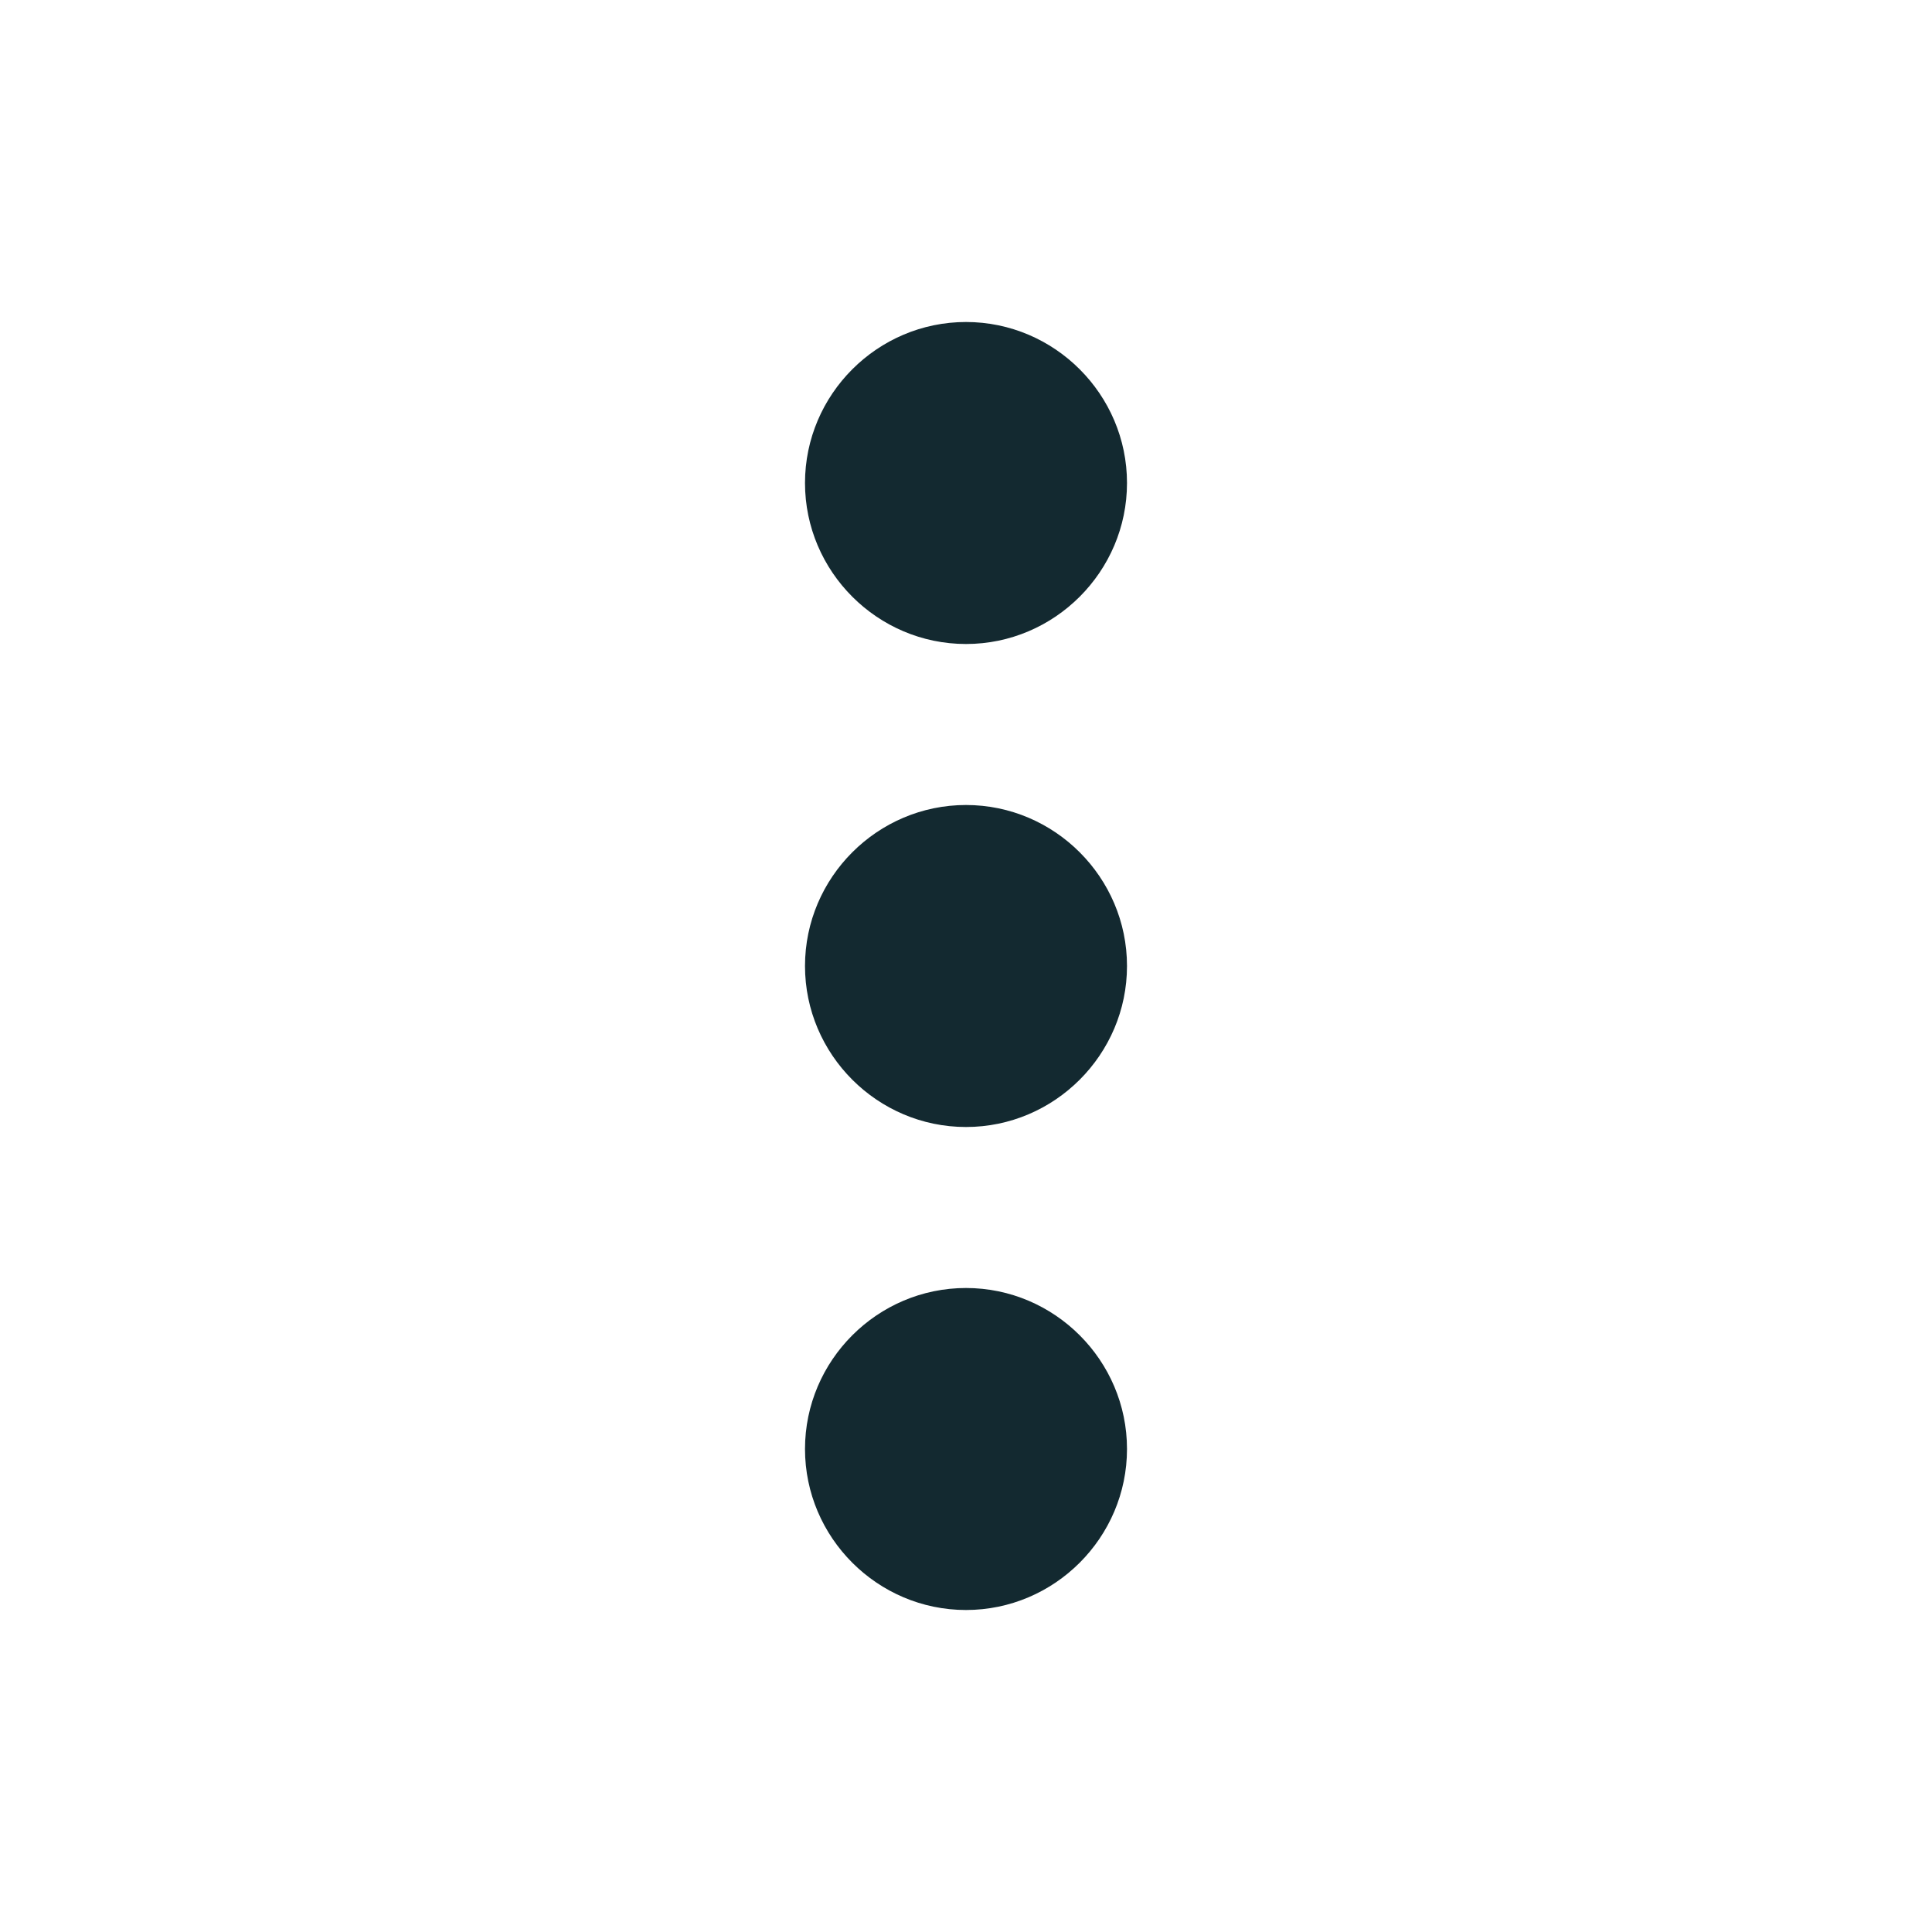
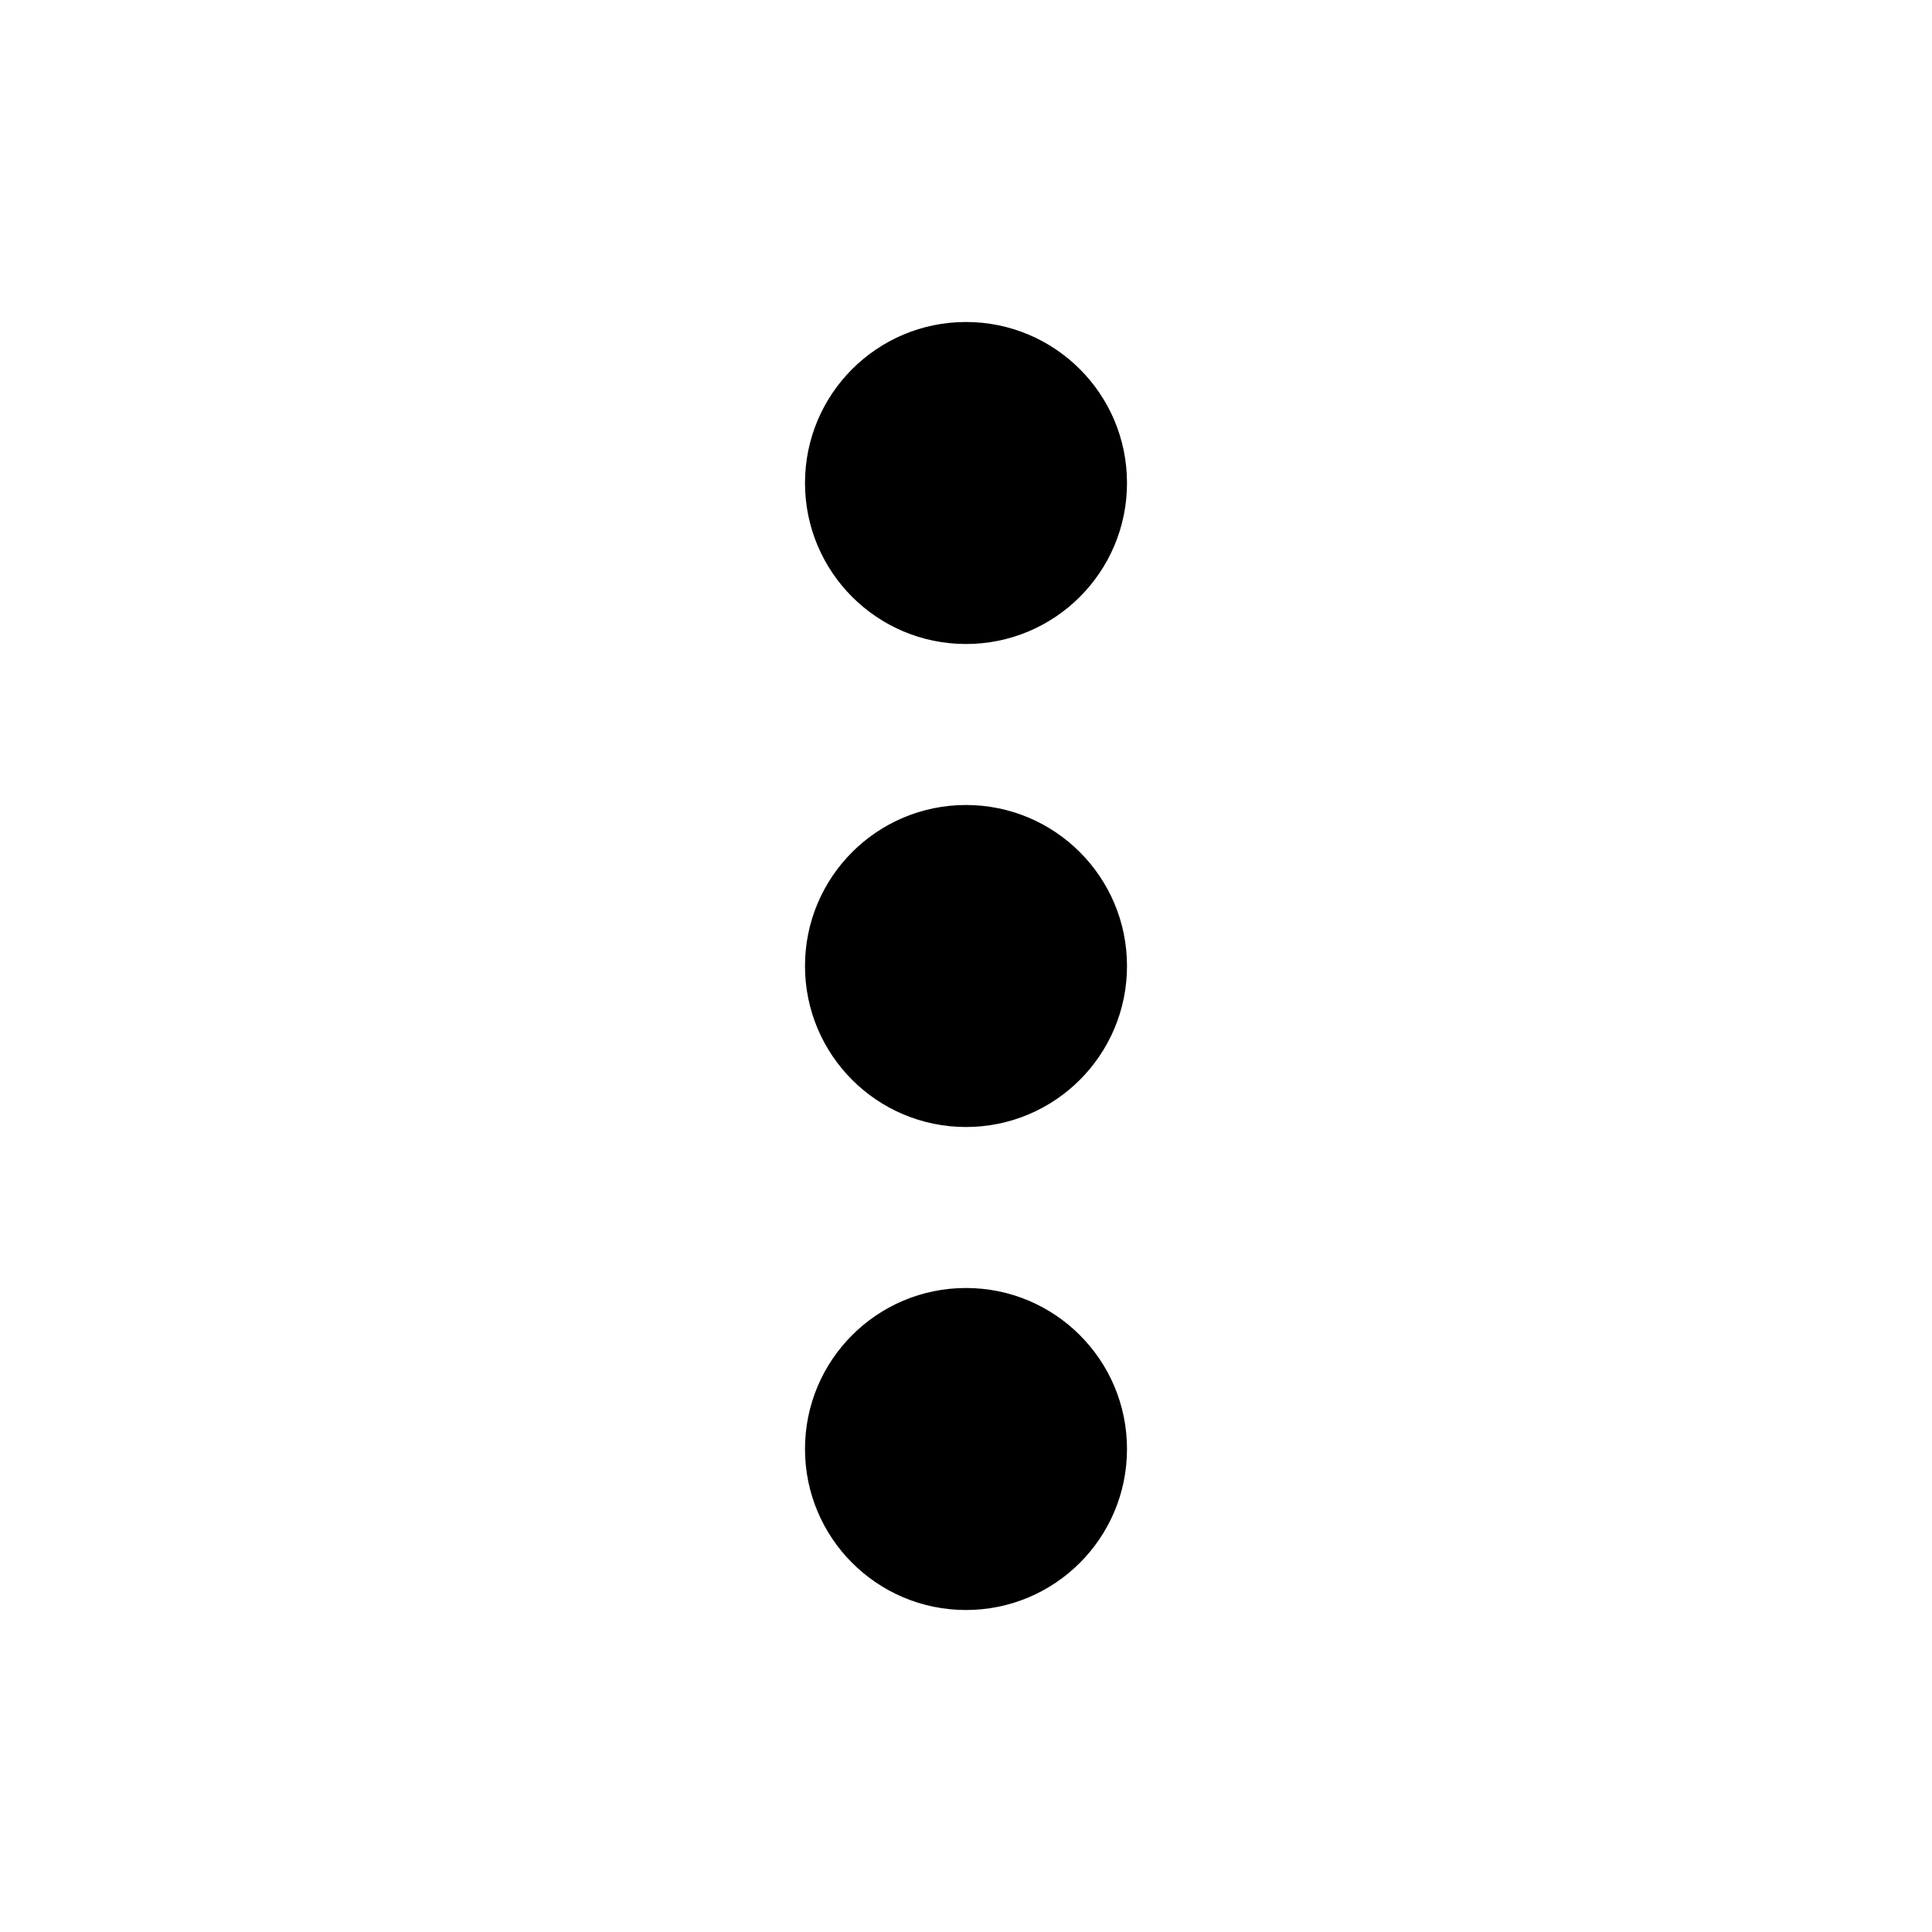
<svg xmlns="http://www.w3.org/2000/svg" width="24" height="24" viewBox="0 0 24 24" fill="none">
-   <path d="M12 8C13.1 8 14 7.1 14 6C14 4.9 13.1 4 12 4C10.9 4 10 4.9 10 6C10 7.1 10.9 8 12 8ZM12 10C10.9 10 10 10.9 10 12C10 13.1 10.9 14 12 14C13.1 14 14 13.1 14 12C14 10.9 13.1 10 12 10ZM12 16C10.9 16 10 16.9 10 18C10 19.1 10.9 20 12 20C13.1 20 14 19.1 14 18C14 16.9 13.1 16 12 16Z" fill="#132930" />
+   <path d="M12 16C13.105 16 14 16.895 14 18C14 19.105 13.105 20 12 20C10.895 20 10 19.105 10 18C10 16.895 10.895 16 12 16ZM12 10C13.105 10 14 10.895 14 12C14 13.105 13.105 14 12 14C10.895 14 10 13.105 10 12C10 10.895 10.895 10 12 10ZM12 4C13.105 4 14 4.895 14 6C14 7.105 13.105 8 12 8C10.895 8 10 7.105 10 6C10 4.895 10.895 4 12 4Z" fill="black" />
</svg>
